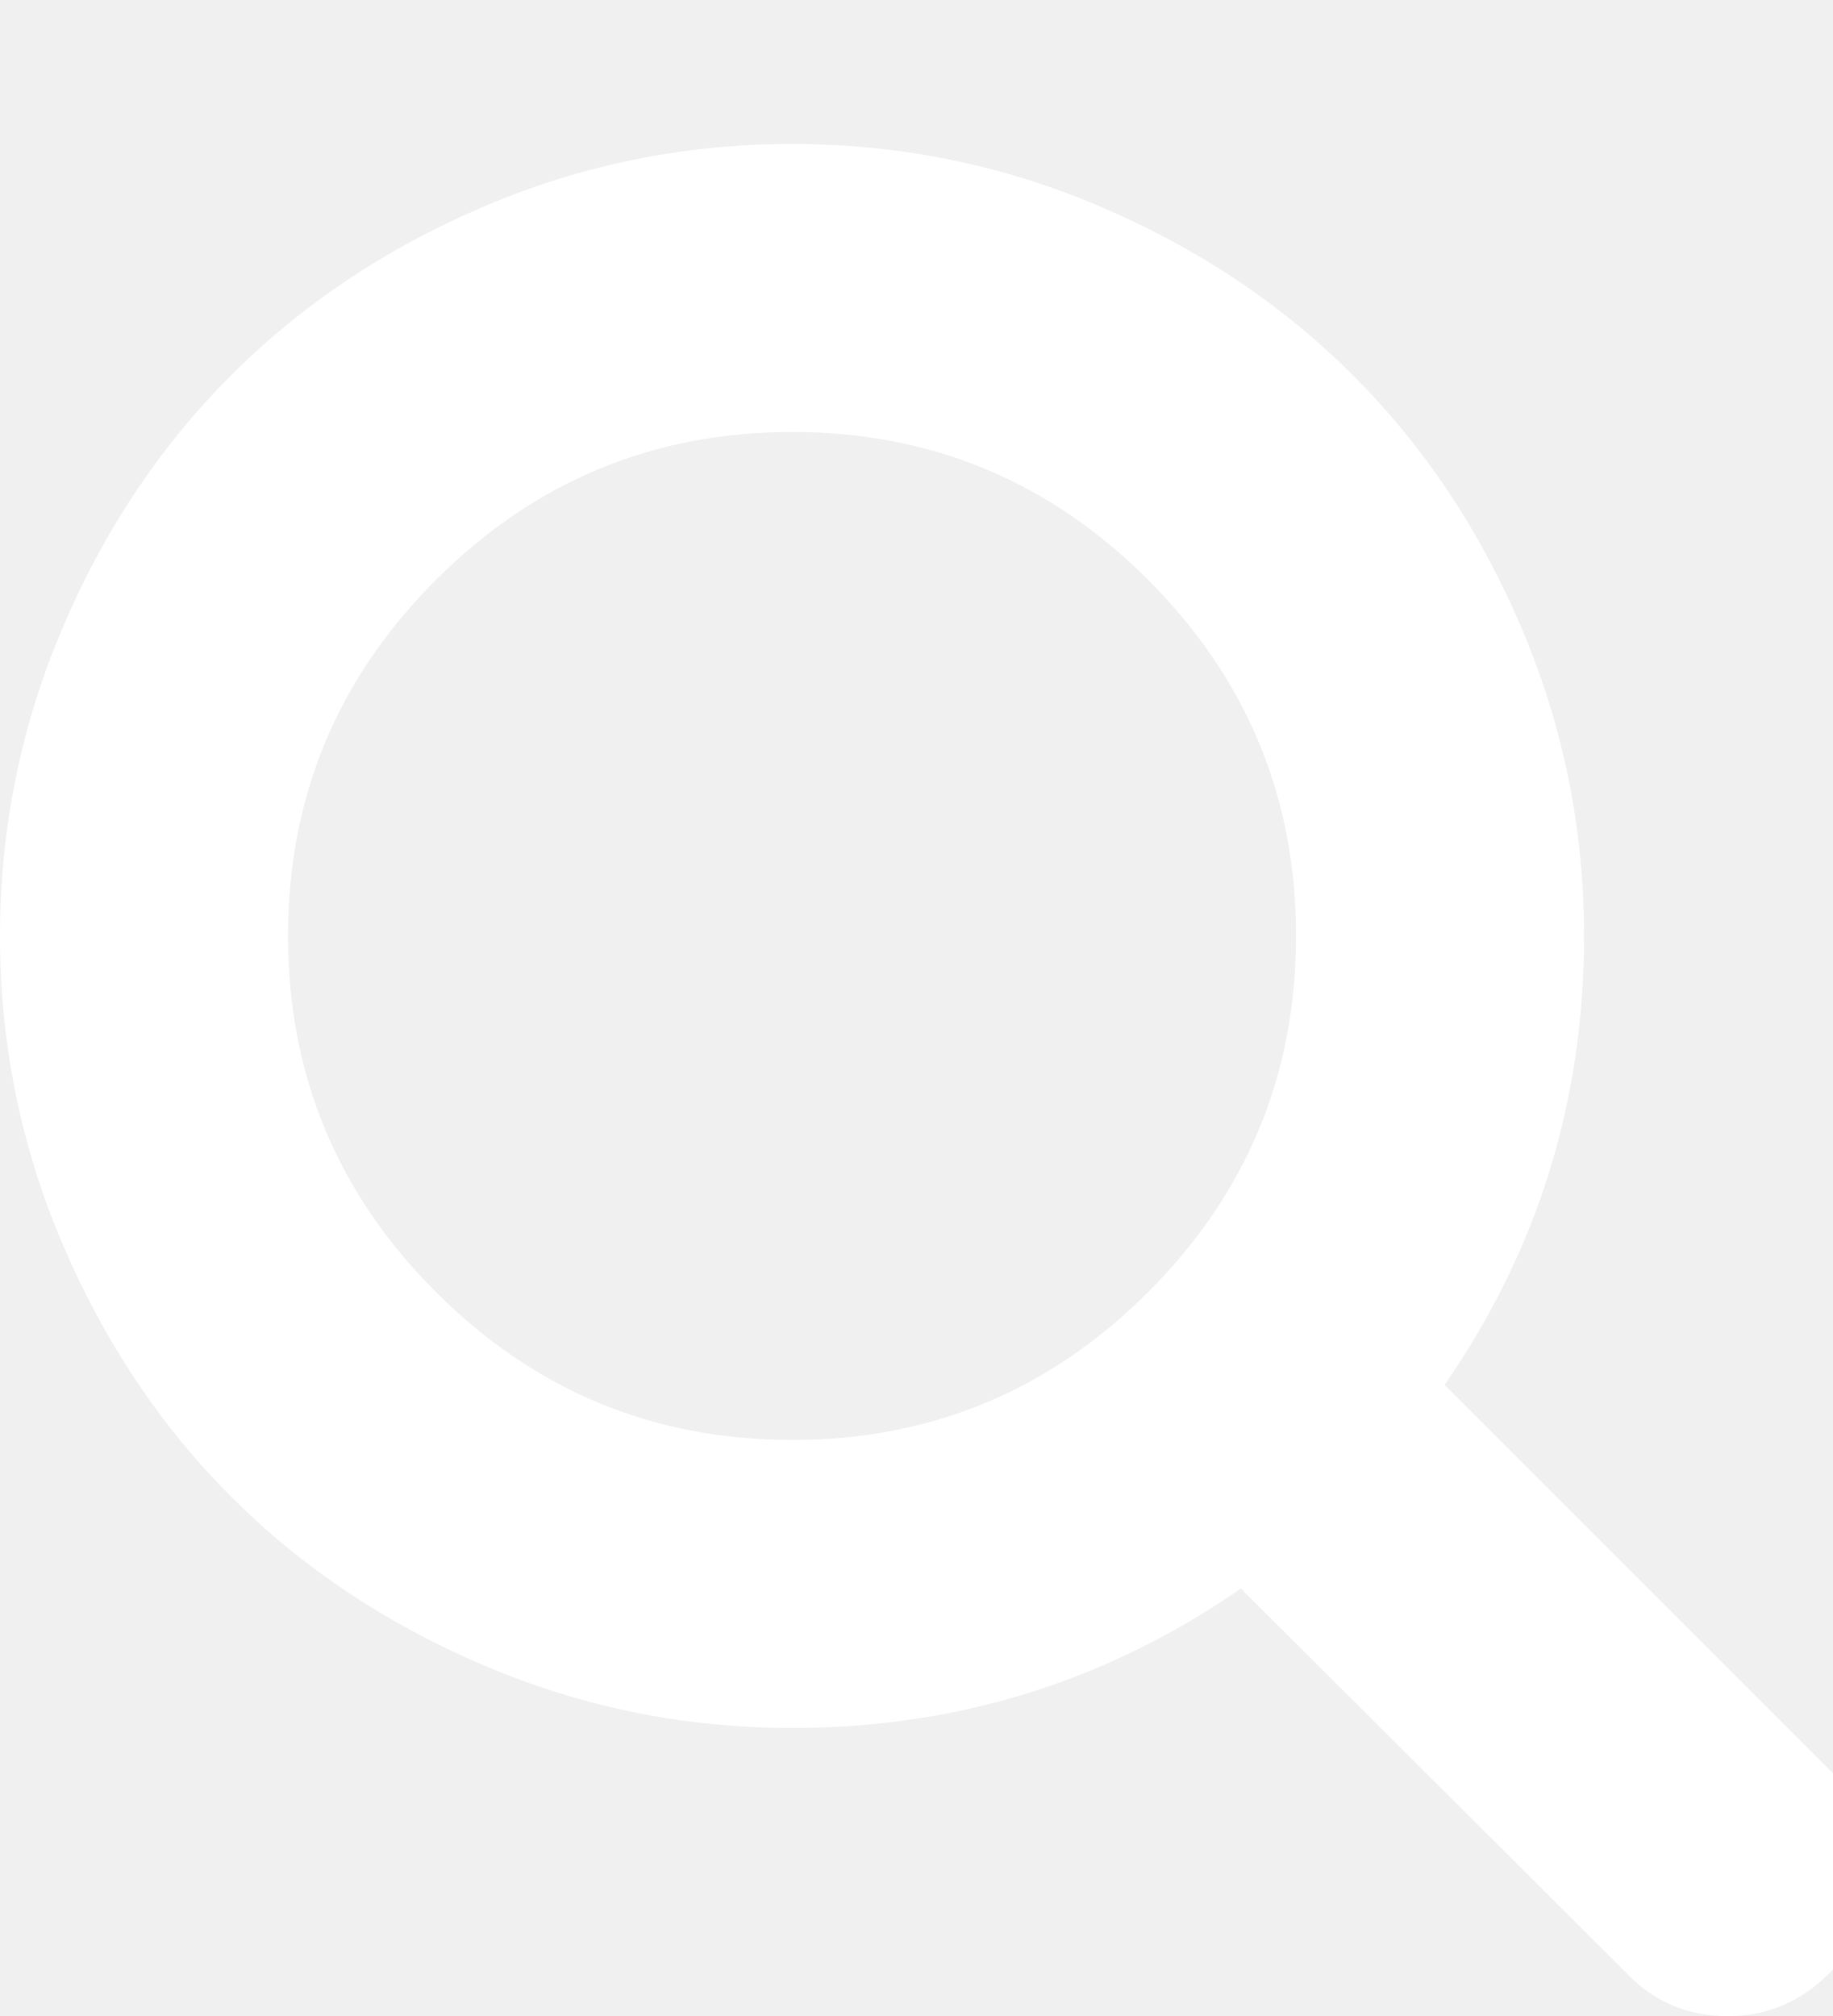
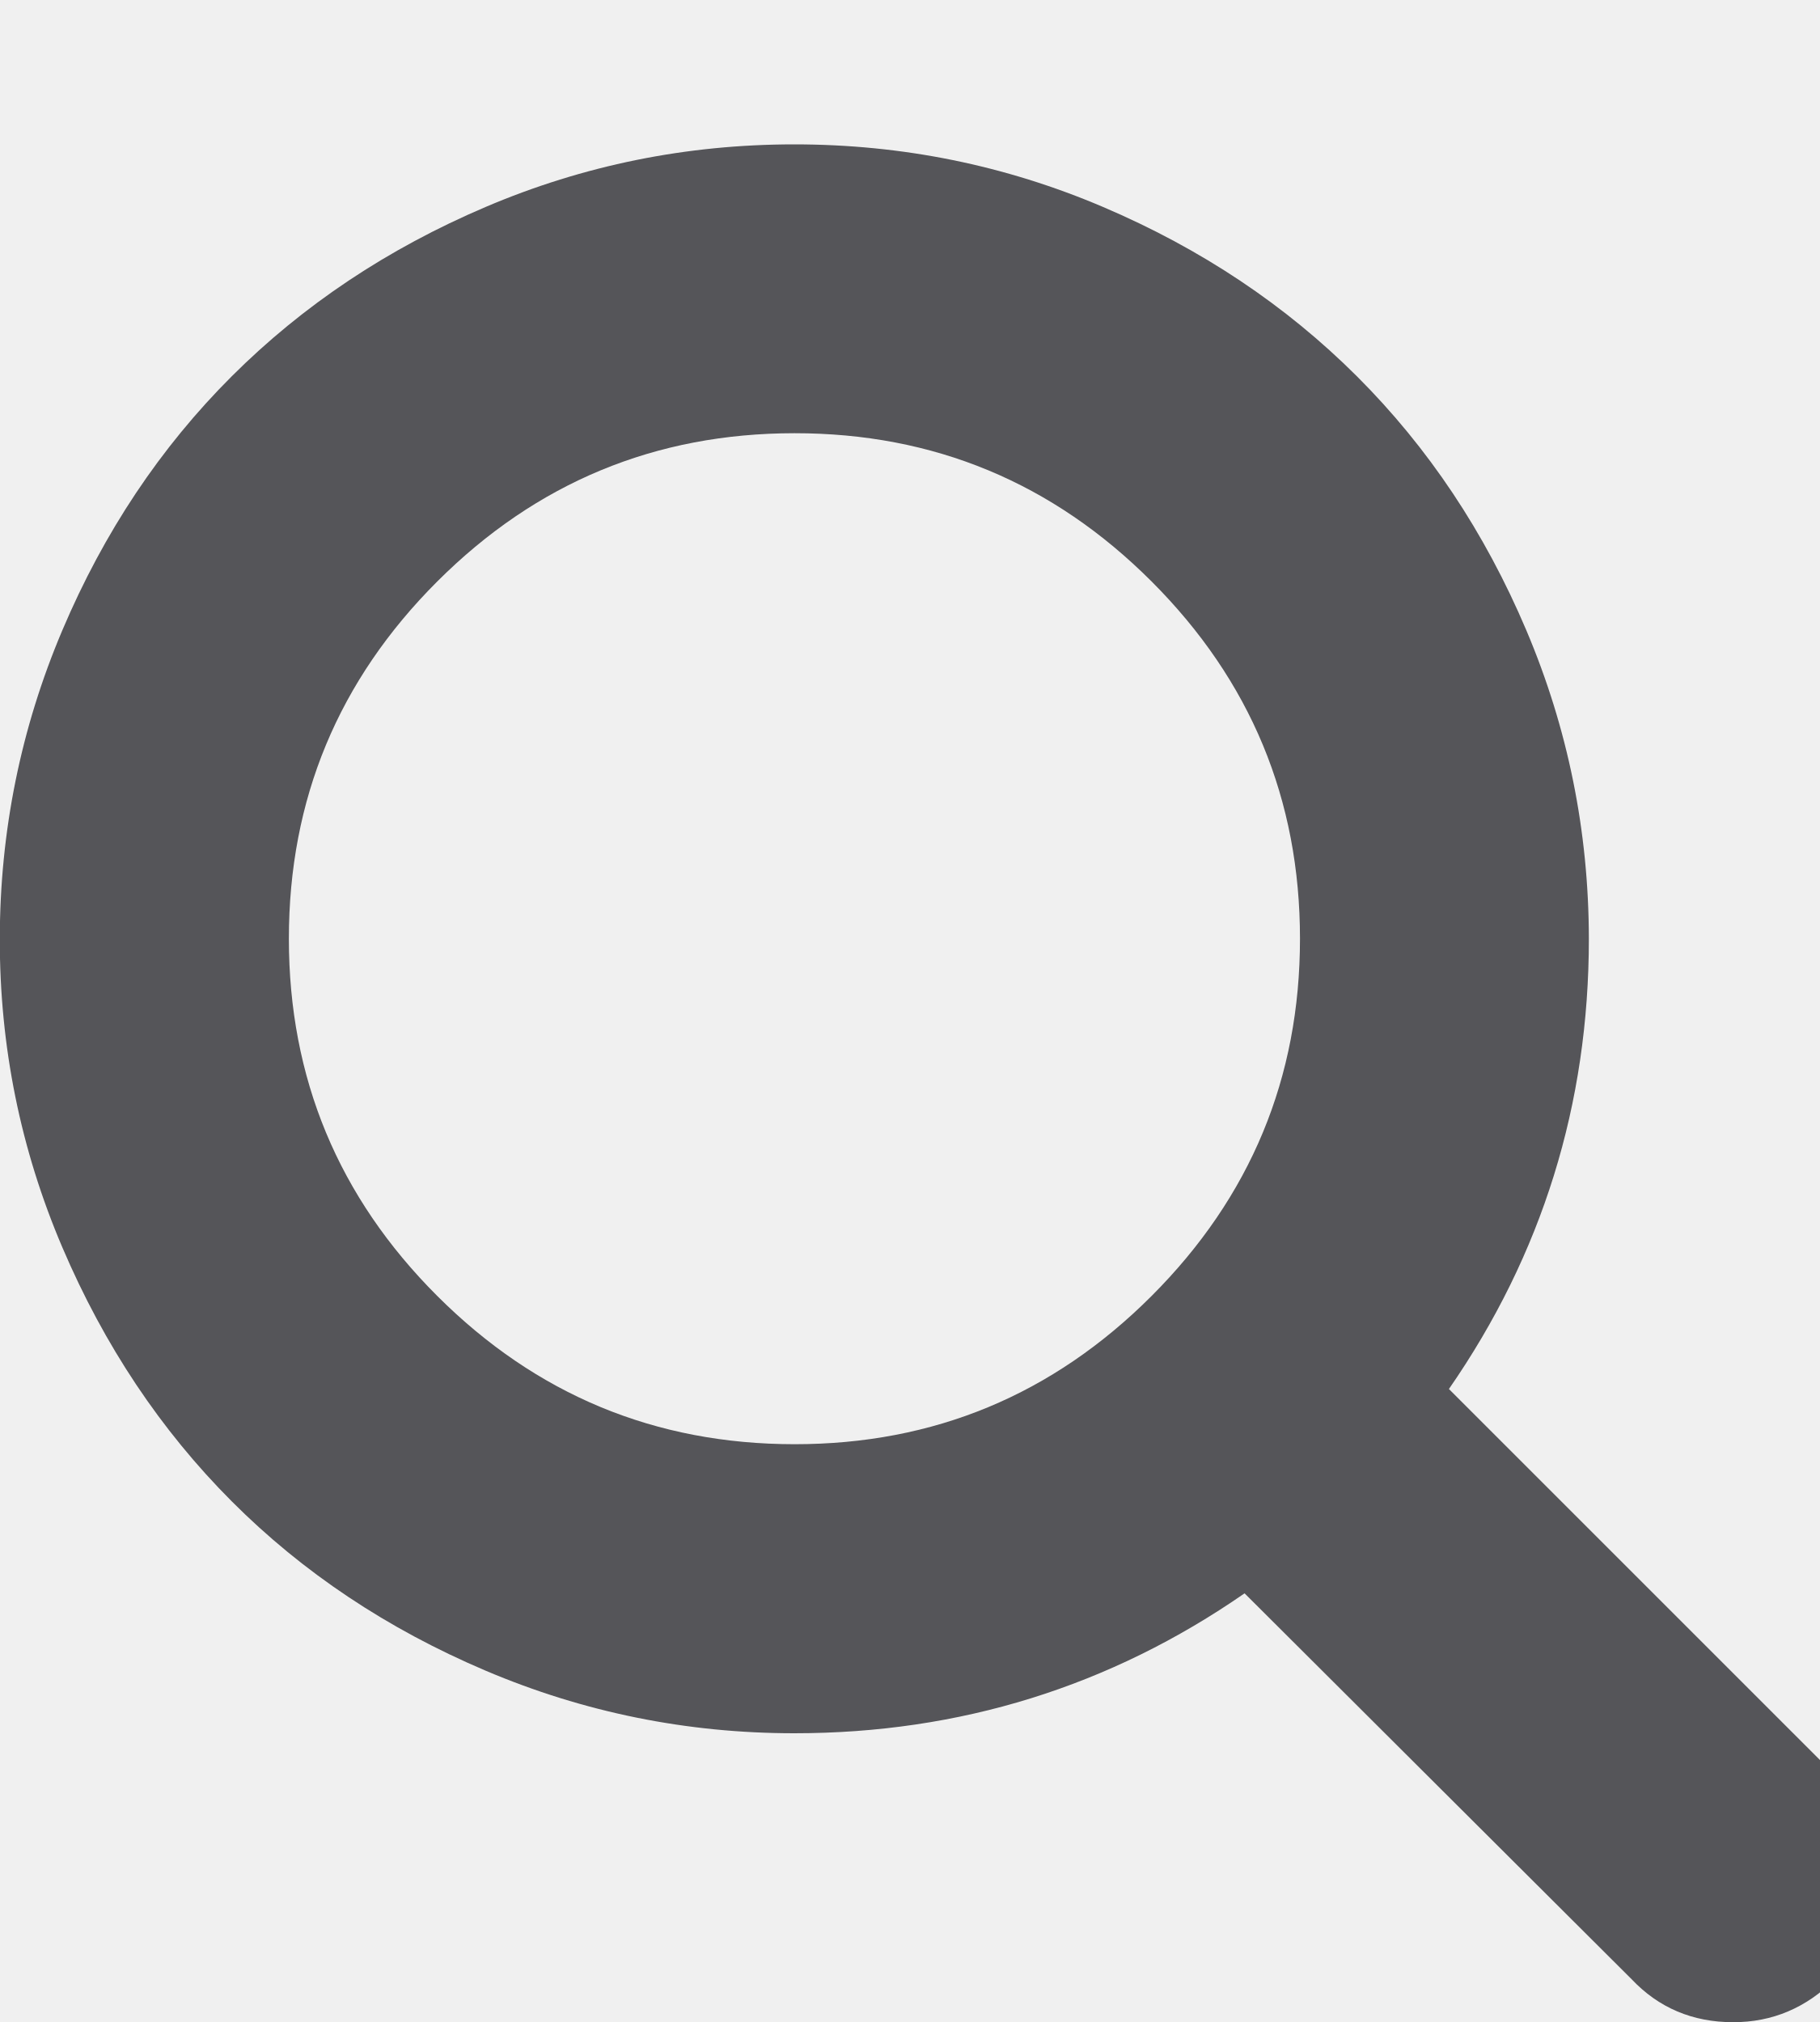
- <svg xmlns="http://www.w3.org/2000/svg" version="1.1" width="20" height="22" viewBox="0 0 20 22">
-   <path d="M14.143 10.214q0-2.271-1.614-3.886t-3.886-1.614-3.886 1.614-1.614 3.886 1.614 3.886 3.886 1.614 3.886-1.614 1.614-3.886zM20.429 20.429q0 0.638-0.467 1.105t-1.105 0.467q-0.663 0-1.105-0.467l-4.211-4.199q-2.198 1.522-4.898 1.522-1.756 0-3.358-0.681t-2.762-1.842-1.842-2.762-0.681-3.358 0.681-3.358 1.842-2.762 2.762-1.842 3.358-0.681 3.358 0.681 2.762 1.842 1.842 2.762 0.681 3.358q0 2.701-1.522 4.898l4.211 4.211q0.454 0.454 0.454 1.105z" fill="#ffffff" />
+ <svg xmlns="http://www.w3.org/2000/svg" version="1.1" width="18" height="20" viewBox="0 0 18 20">
+   <path fill="#555559" d="M12.857 9.285q0-2.065-1.467-3.533t-3.533-1.467-3.533 1.467-1.467 3.533 1.467 3.533 3.533 1.467 3.533-1.467 1.467-3.533zM18.572 18.572q0 0.58-0.425 1.005t-1.005 0.425q-0.603 0-1.005-0.425l-3.828-3.817q-1.998 1.384-4.453 1.384-1.596 0-3.053-0.619t-2.511-1.675-1.675-2.511-0.619-3.053 0.619-3.053 1.675-2.511 2.511-1.675 3.053-0.619 3.053 0.619 2.511 1.675 1.675 2.511 0.619 3.053q0 2.455-1.384 4.453l3.828 3.828q0.413 0.413 0.413 1.005z" />
</svg>
